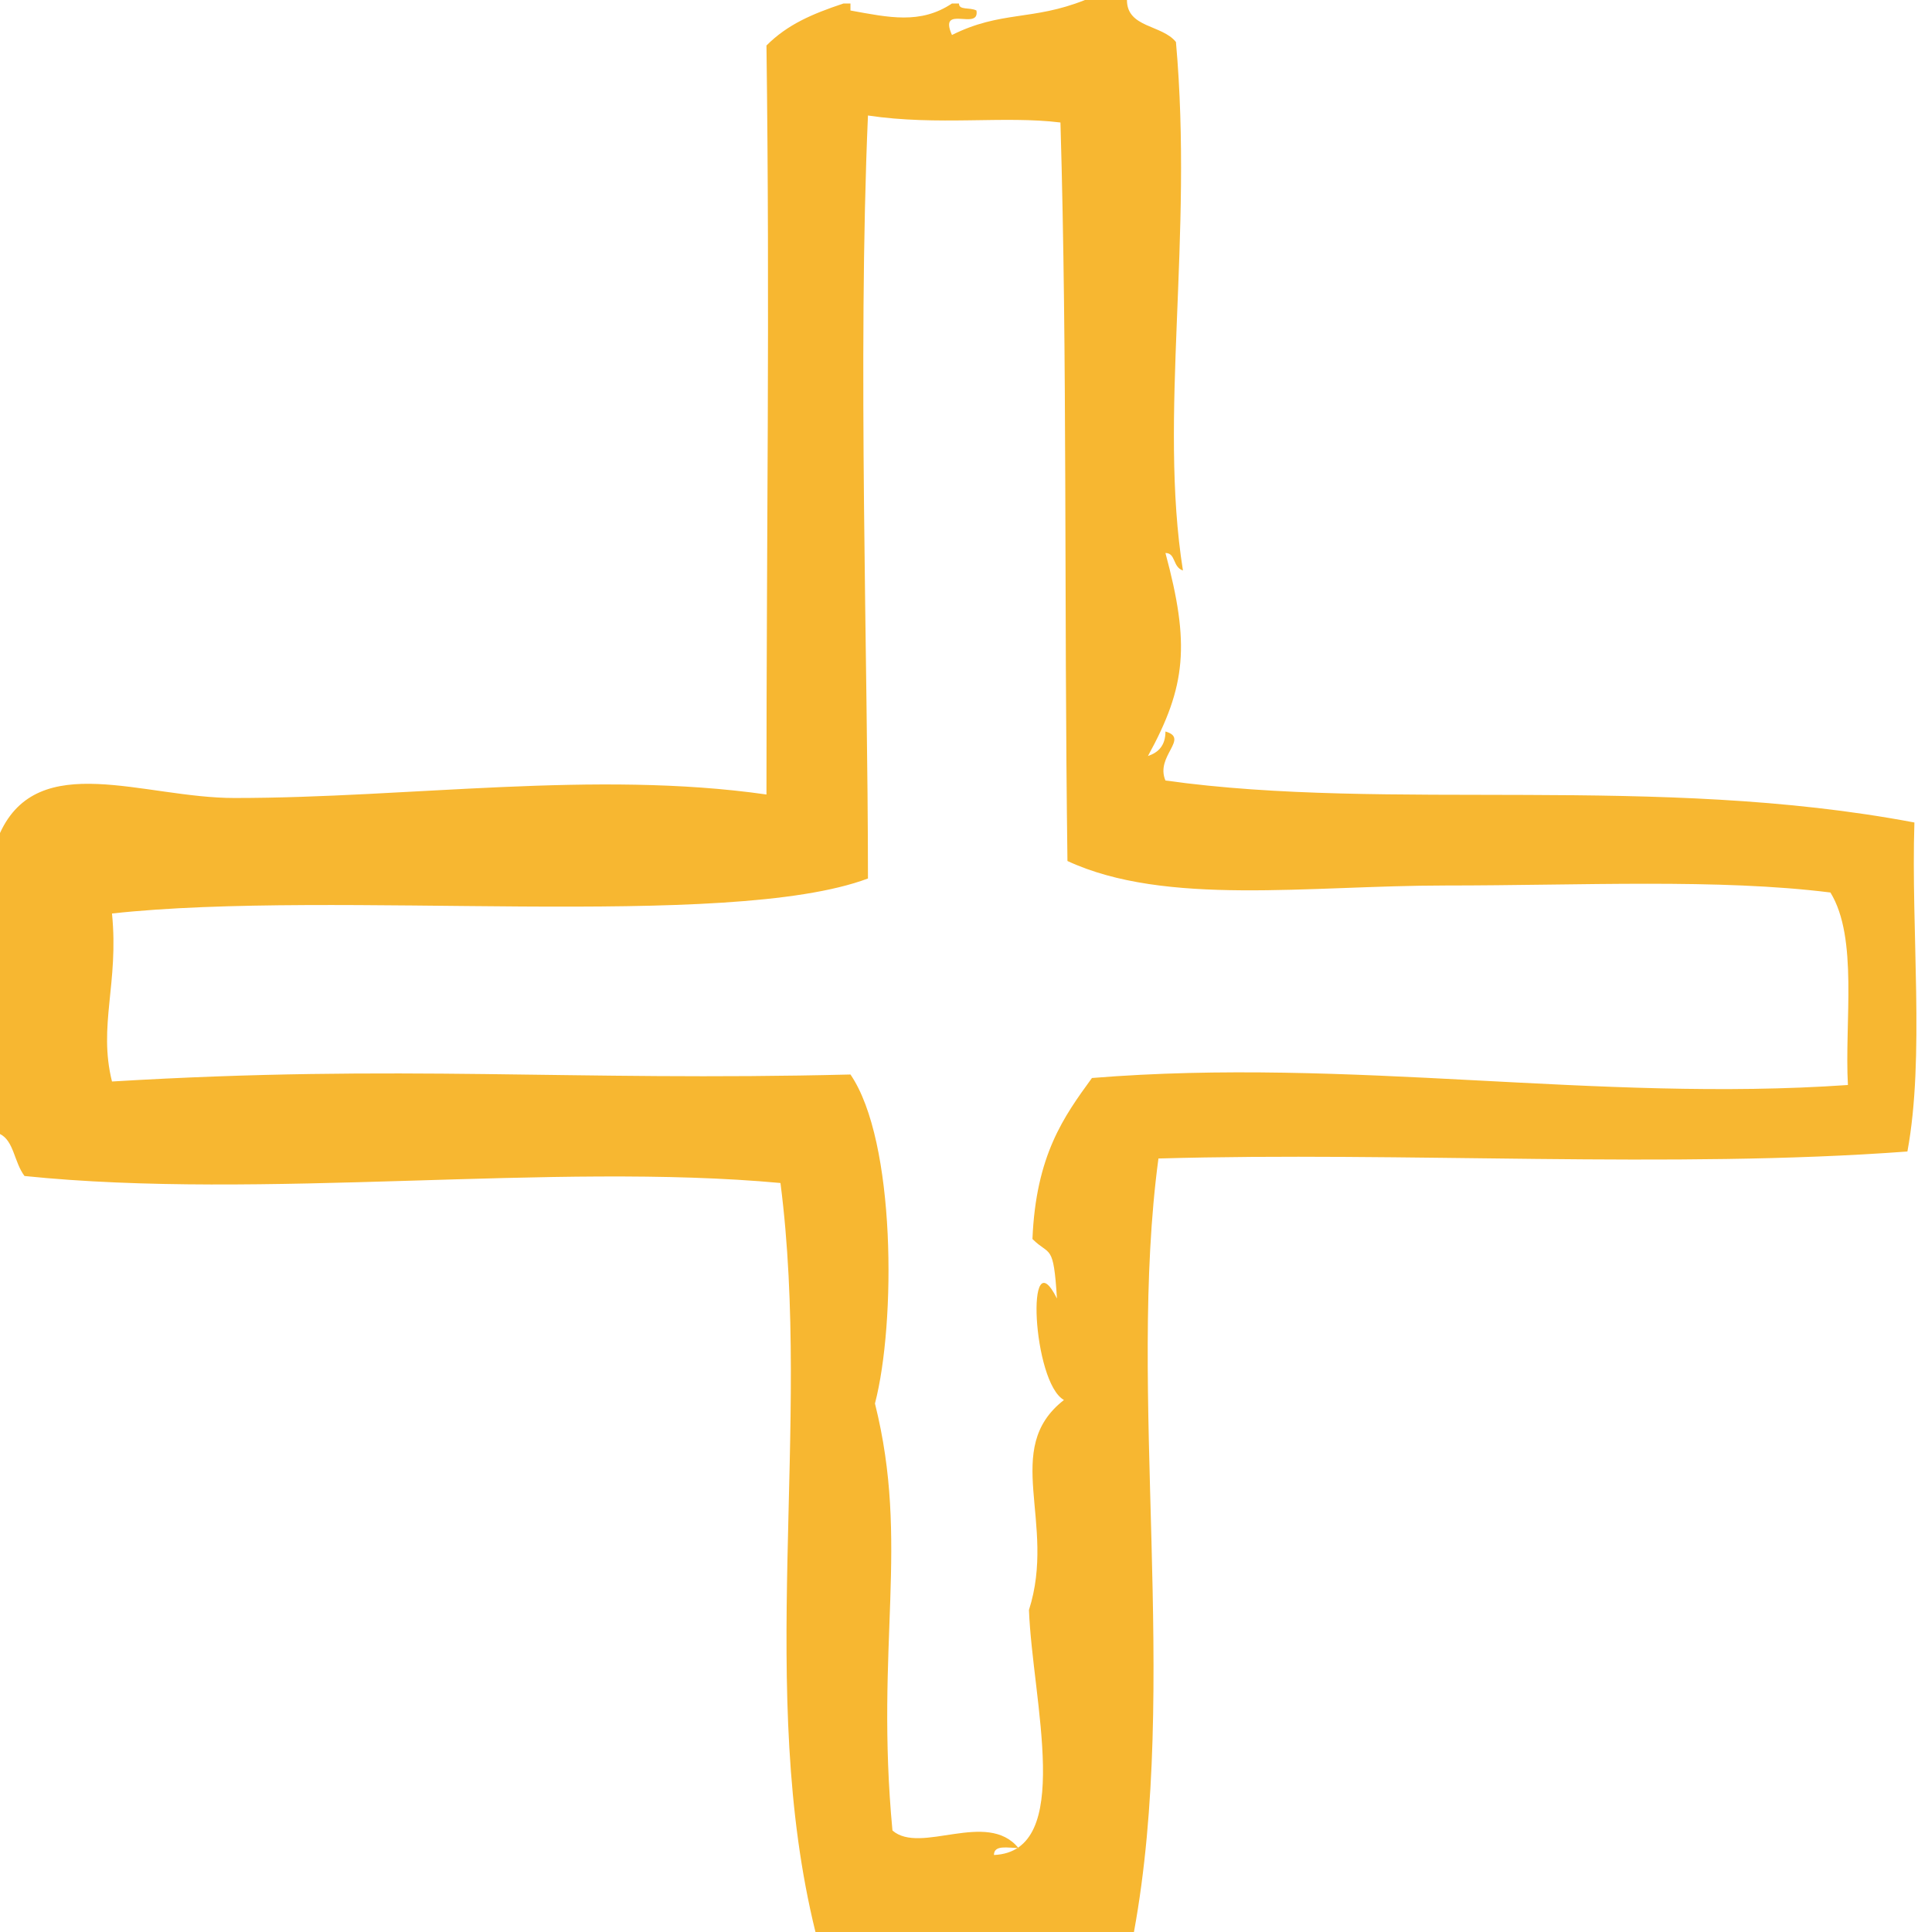
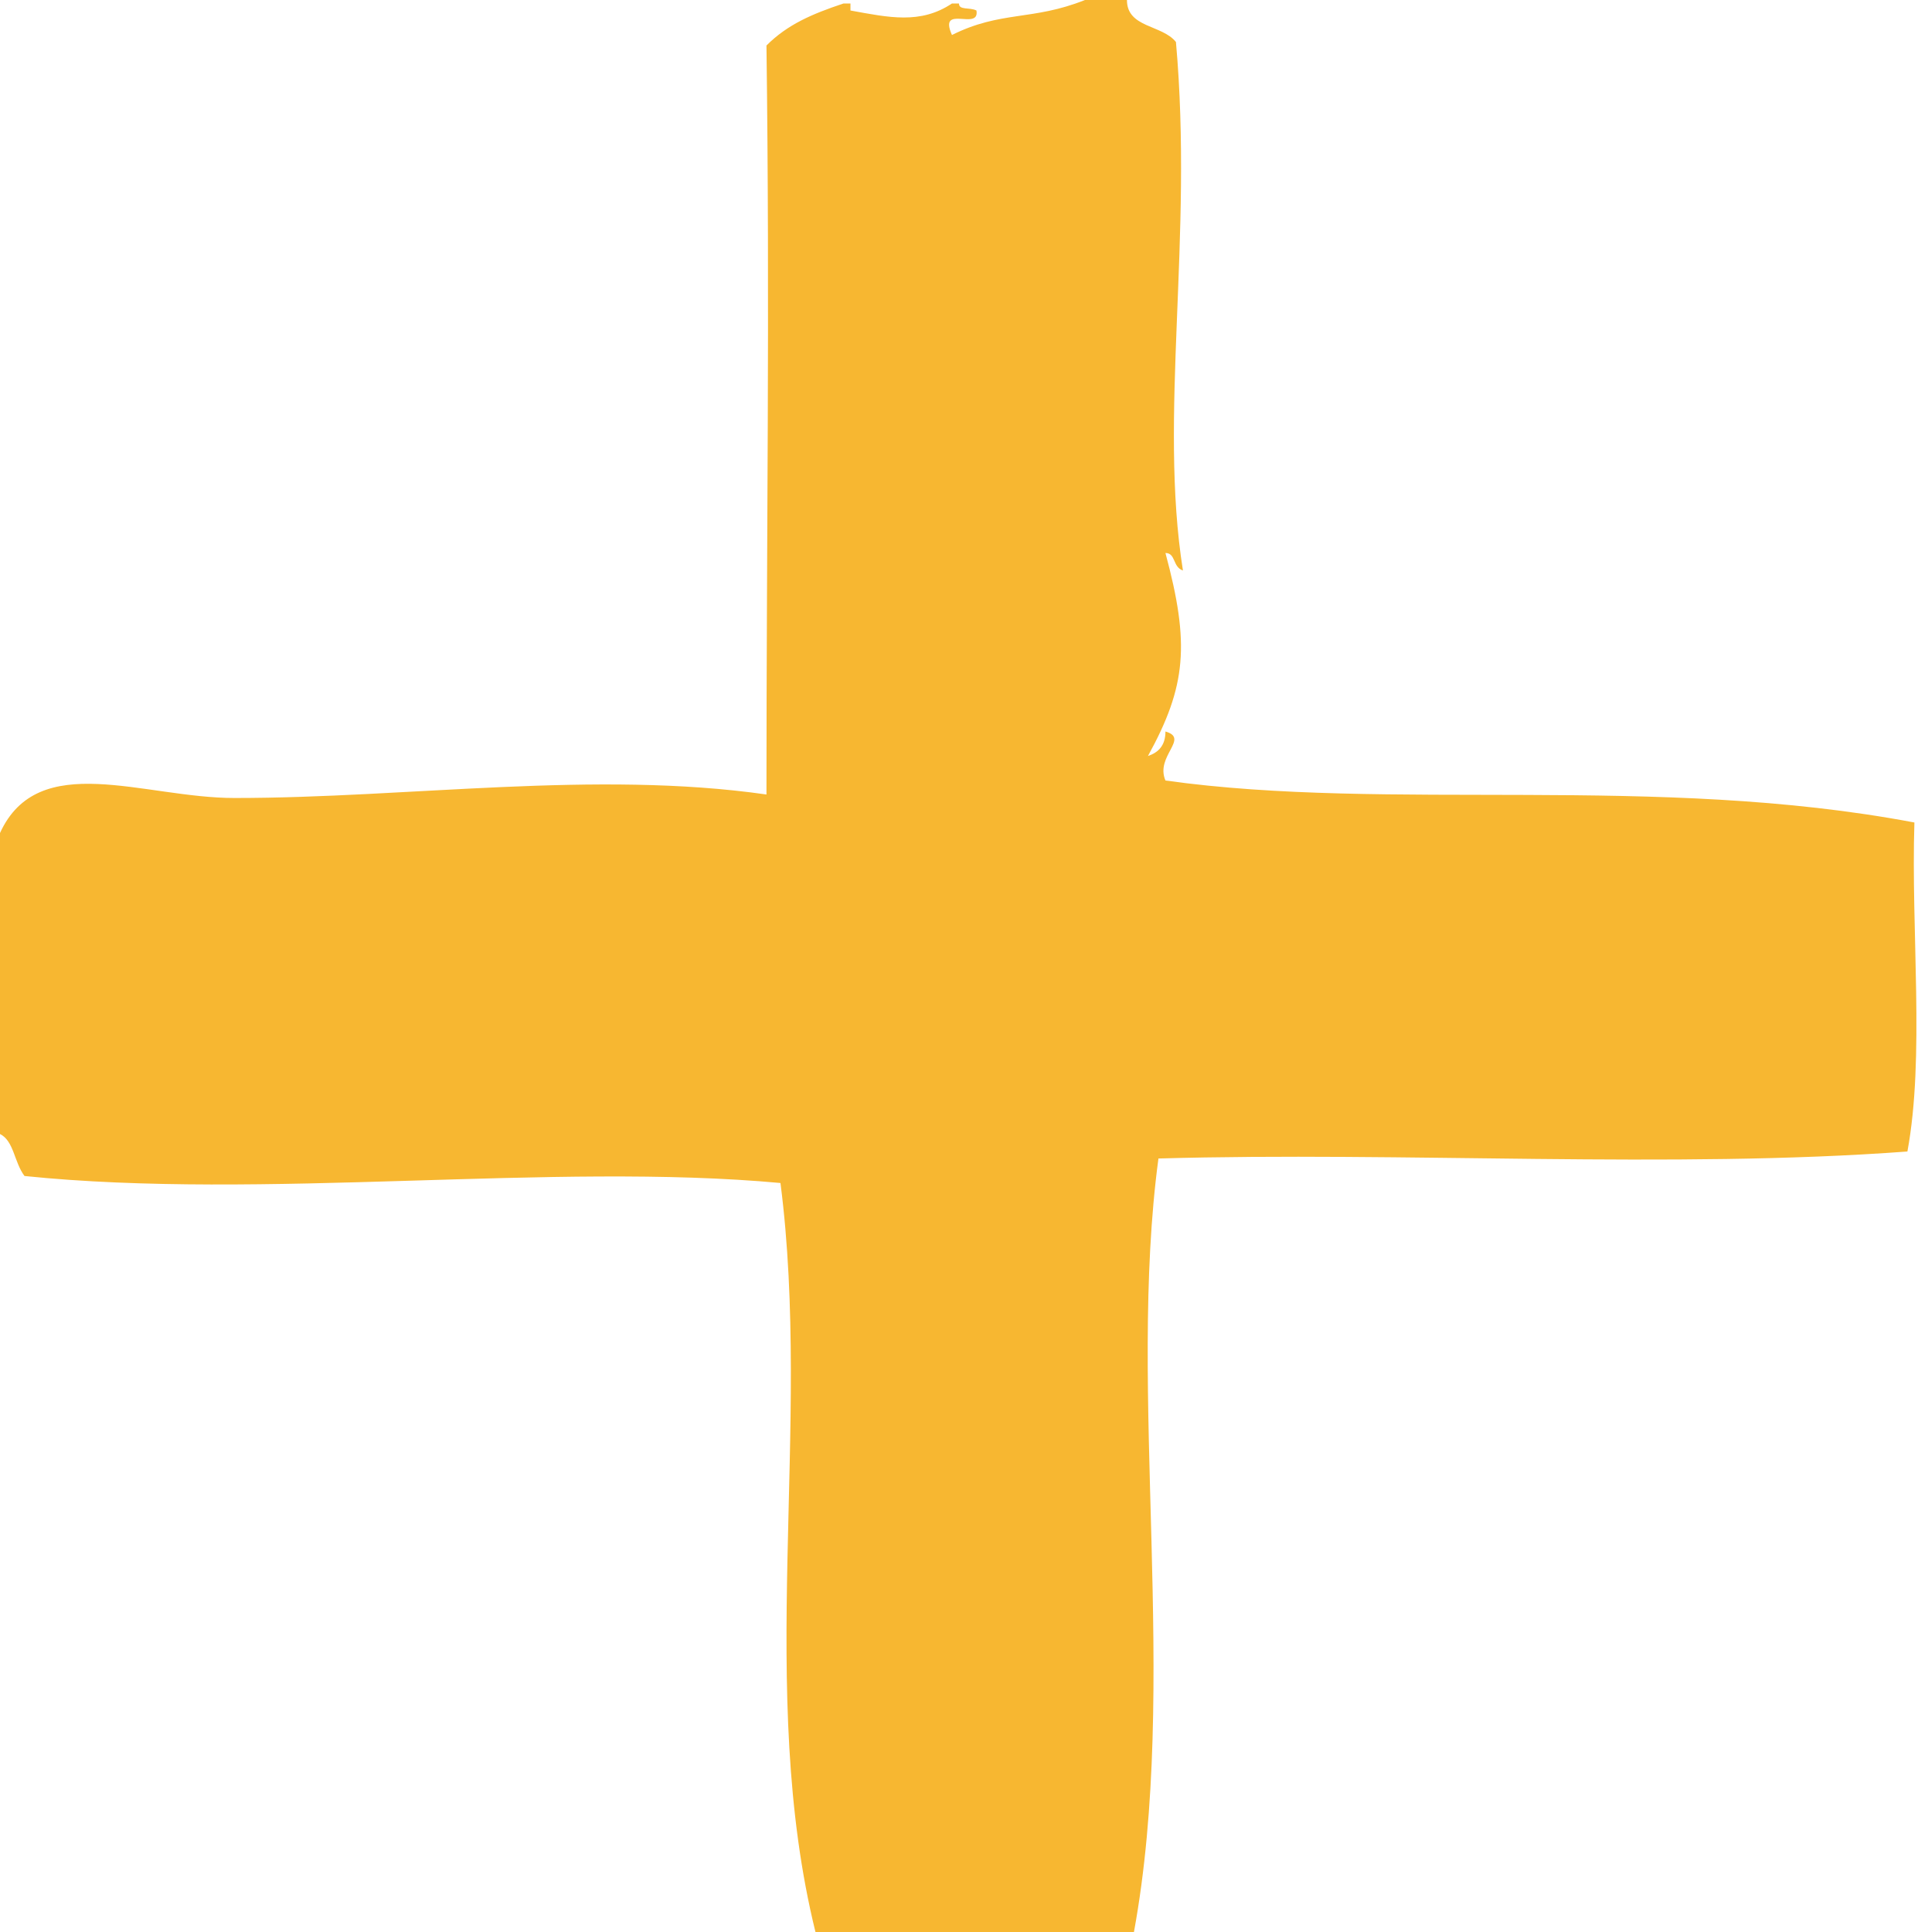
<svg xmlns="http://www.w3.org/2000/svg" version="1.1" id="Capa_1" x="0px" y="0px" viewBox="0 0 54.8 55.2" style="enable-background:new 0 0 54.8 55.2;" xml:space="preserve">
  <style type="text/css">
	.st0{fill-rule:evenodd;clip-rule:evenodd;fill:#F7B731;}
</style>
  <g>
-     <path class="st0" d="M54.7,23.5c-7.4-1.4-15-0.3-21.4-1.2c-0.3-0.7,0.7-1.2,0-1.4c0,0.4-0.2,0.6-0.5,0.7c1.1-2,1.2-3.2,0.5-5.8   c0.3,0,0.2,0.4,0.5,0.5c-0.7-4.4,0.3-9.5-0.2-15.1c-0.4-0.5-1.4-0.4-1.4-1.2c-0.4,0-0.8,0-1.2,0c-1.5,0.6-2.4,0.3-3.8,1   c-0.4-0.9,0.8-0.1,0.7-0.7c-0.2-0.1-0.5,0-0.5-0.2c-0.1,0-0.2,0-0.2,0c-0.9,0.6-1.8,0.4-2.9,0.2c0-0.1,0-0.2,0-0.2   c-0.1,0-0.2,0-0.2,0c-0.9,0.3-1.6,0.6-2.2,1.2c0.1,7.6,0,14,0,21.4C17,22,11.7,22.8,6.7,22.8c-2.6,0-5.6-1.4-6.7,1   c0,2.9,0,5.8,0,8.6c0.4,0.2,0.4,0.8,0.7,1.2c6.8,0.7,15.1-0.4,21.6,0.2c0.9,7-0.7,14.5,1,21.4c3,0,6.1,0,9.1,0   c1.3-7.1-0.2-15.4,0.7-22.1c7-0.2,14.7,0.3,21.4-0.2C55,30.2,54.6,26.6,54.7,23.5z M52.8,31c-7.2,0.5-14.2-0.8-21.6-0.2   c-0.8,1.1-1.6,2.2-1.7,4.6c0.5,0.5,0.6,0.1,0.7,1.7c-0.9-1.8-0.7,2.4,0.2,2.9c-1.8,1.4-0.2,3.5-1,6c0.1,2.6,1.3,6.9-1,7   c0-0.3,0.4-0.2,0.7-0.2c-0.9-1.1-2.8,0.2-3.6-0.5c-0.5-5.3,0.5-8.2-0.5-12.2c0.6-2.3,0.6-7.5-0.7-9.4c-8,0.2-12.8-0.3-21.1,0.2   c-0.4-1.6,0.2-2.8,0-4.8c6.4-0.7,17.6,0.5,21.6-1c0-6.2-0.3-14.9,0-21.8c2,0.3,3.9,0,5.5,0.2c0.2,6.8,0.1,13.5,0.2,21.1   c2.8,1.3,6.9,0.7,10.8,0.7c3.9,0,7.8-0.2,11,0.2C53.1,26.8,52.7,29.2,52.8,31z" />
+     <path class="st0" d="M54.7,23.5c-7.4-1.4-15-0.3-21.4-1.2c-0.3-0.7,0.7-1.2,0-1.4c0,0.4-0.2,0.6-0.5,0.7c1.1-2,1.2-3.2,0.5-5.8   c0.3,0,0.2,0.4,0.5,0.5c-0.7-4.4,0.3-9.5-0.2-15.1c-0.4-0.5-1.4-0.4-1.4-1.2c-0.4,0-0.8,0-1.2,0c-1.5,0.6-2.4,0.3-3.8,1   c-0.4-0.9,0.8-0.1,0.7-0.7c-0.2-0.1-0.5,0-0.5-0.2c-0.1,0-0.2,0-0.2,0c-0.9,0.6-1.8,0.4-2.9,0.2c0-0.1,0-0.2,0-0.2   c-0.1,0-0.2,0-0.2,0c-0.9,0.3-1.6,0.6-2.2,1.2c0.1,7.6,0,14,0,21.4C17,22,11.7,22.8,6.7,22.8c-2.6,0-5.6-1.4-6.7,1   c0,2.9,0,5.8,0,8.6c0.4,0.2,0.4,0.8,0.7,1.2c6.8,0.7,15.1-0.4,21.6,0.2c0.9,7-0.7,14.5,1,21.4c3,0,6.1,0,9.1,0   c1.3-7.1-0.2-15.4,0.7-22.1c7-0.2,14.7,0.3,21.4-0.2C55,30.2,54.6,26.6,54.7,23.5z" />
  </g>
</svg>
